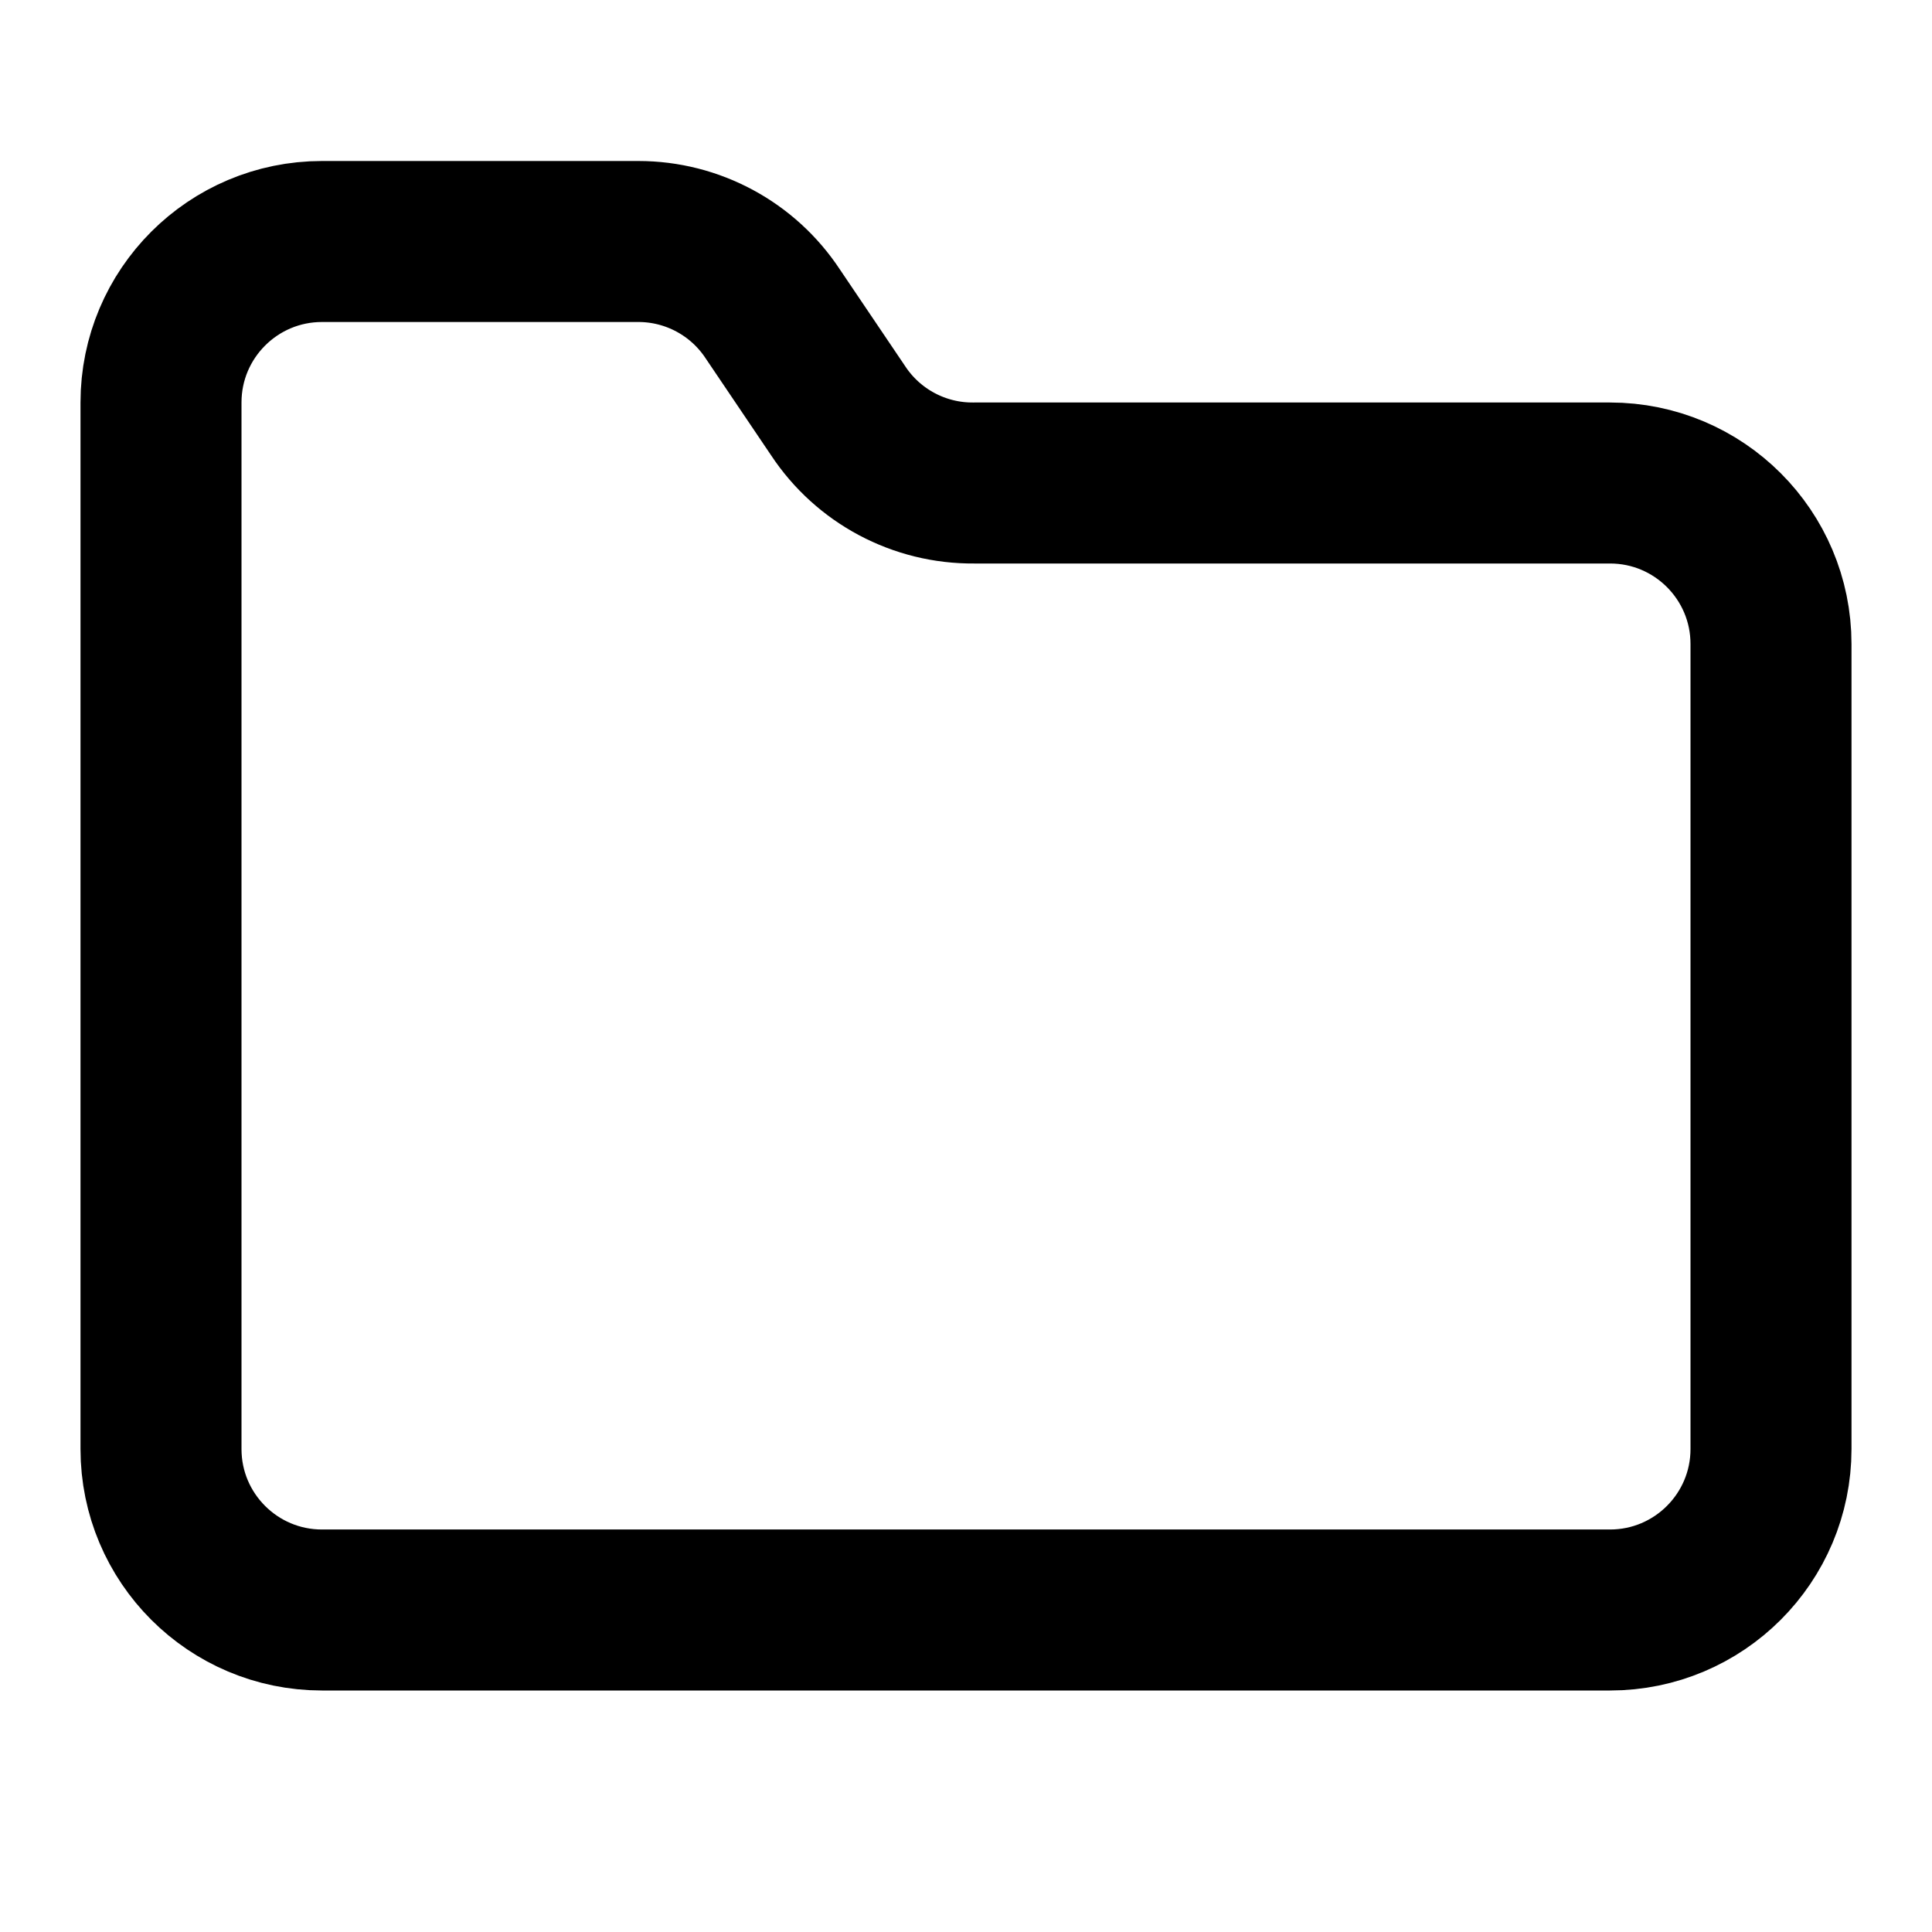
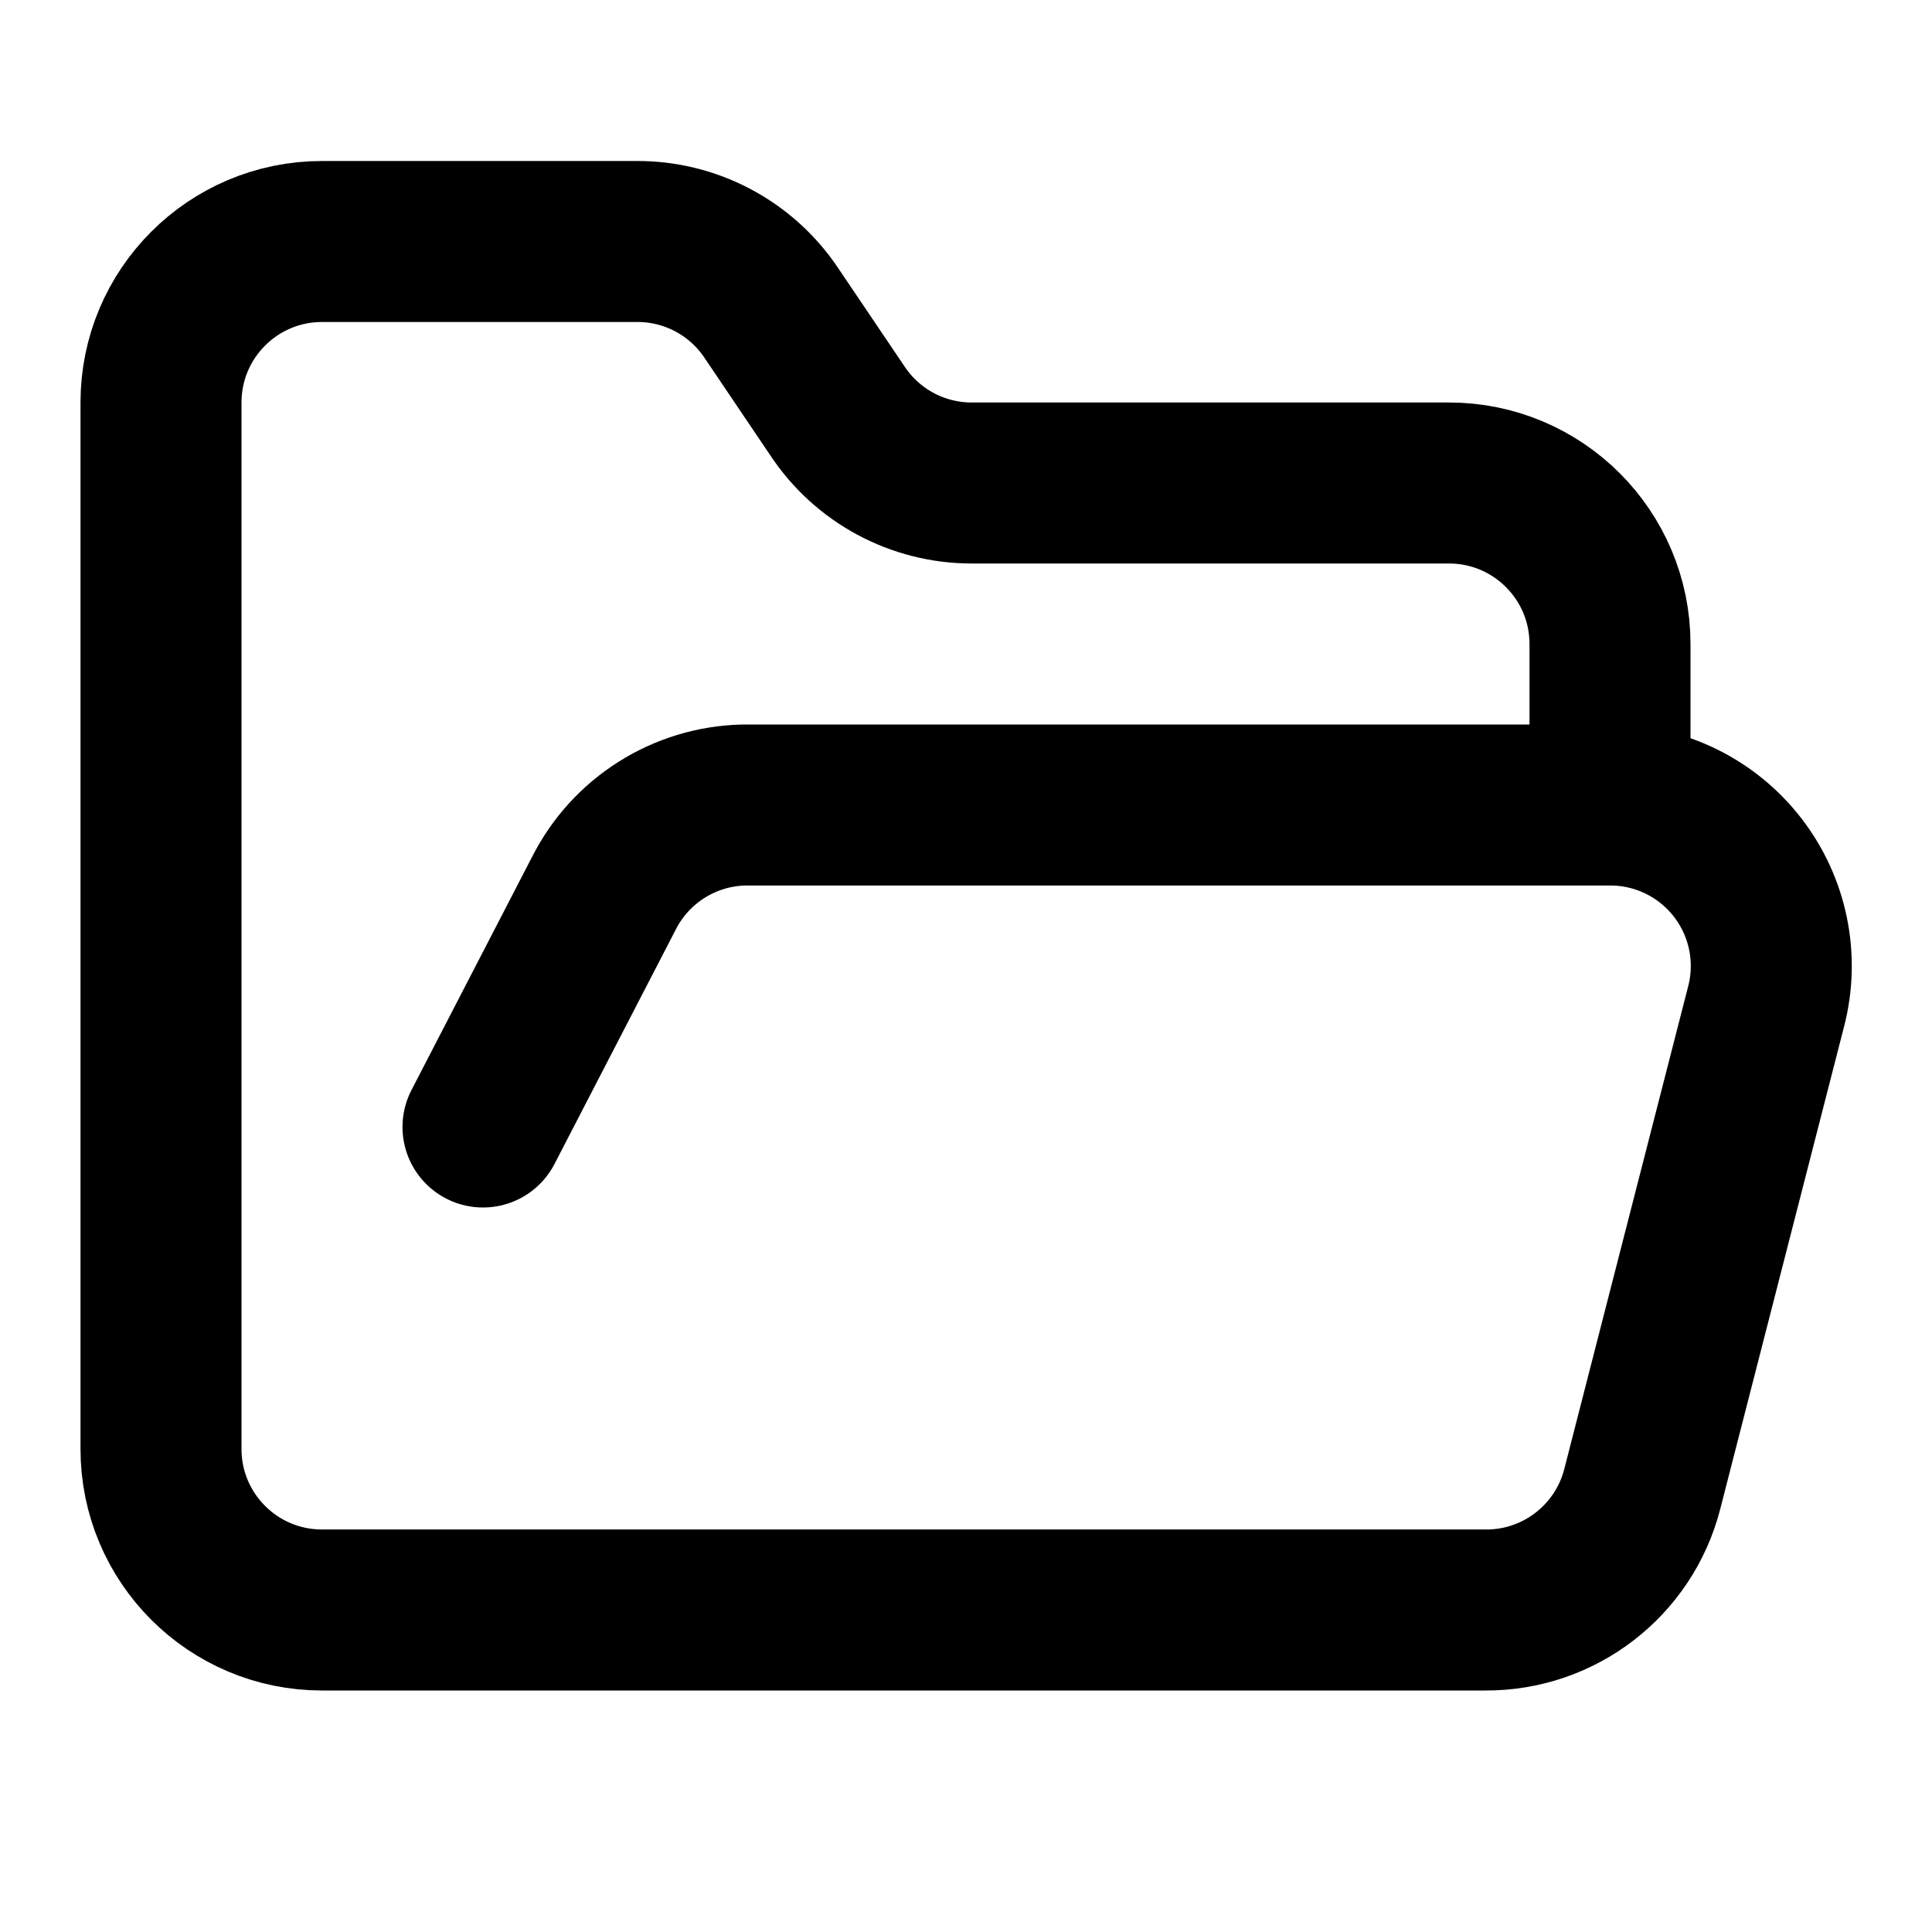
<svg xmlns="http://www.w3.org/2000/svg" width="32" height="32" viewBox="0 0 24 24" fill="none" stroke="currentColor" stroke-width="2" stroke-linecap="round" stroke-linejoin="round" class="electron-a">
-   <path d="M20 20a2 2 0 0 0 2-2V8a2 2 0 0 0-2-2h-7.9a2 2 0 0 1-1.69-.9L9.6 3.9A2 2 0 0 0 7.93 3H4a2 2 0 0 0-2 2v13a2 2 0 0 0 2 2Z" />
+   <path d="m6 14 1.5-2.9A2 2 0 0 1 9.24 10H20a2 2 0 0 1 1.94 2.5l-1.54 6a2 2 0 0 1-1.95 1.5H4a2 2 0 0 1-2-2V5a2 2 0 0 1 2-2h3.9a2 2 0 0 1 1.69.9l.81 1.2a2 2 0 0 0 1.67.9H18a2 2 0 0 1 2 2v2" />
</svg>
